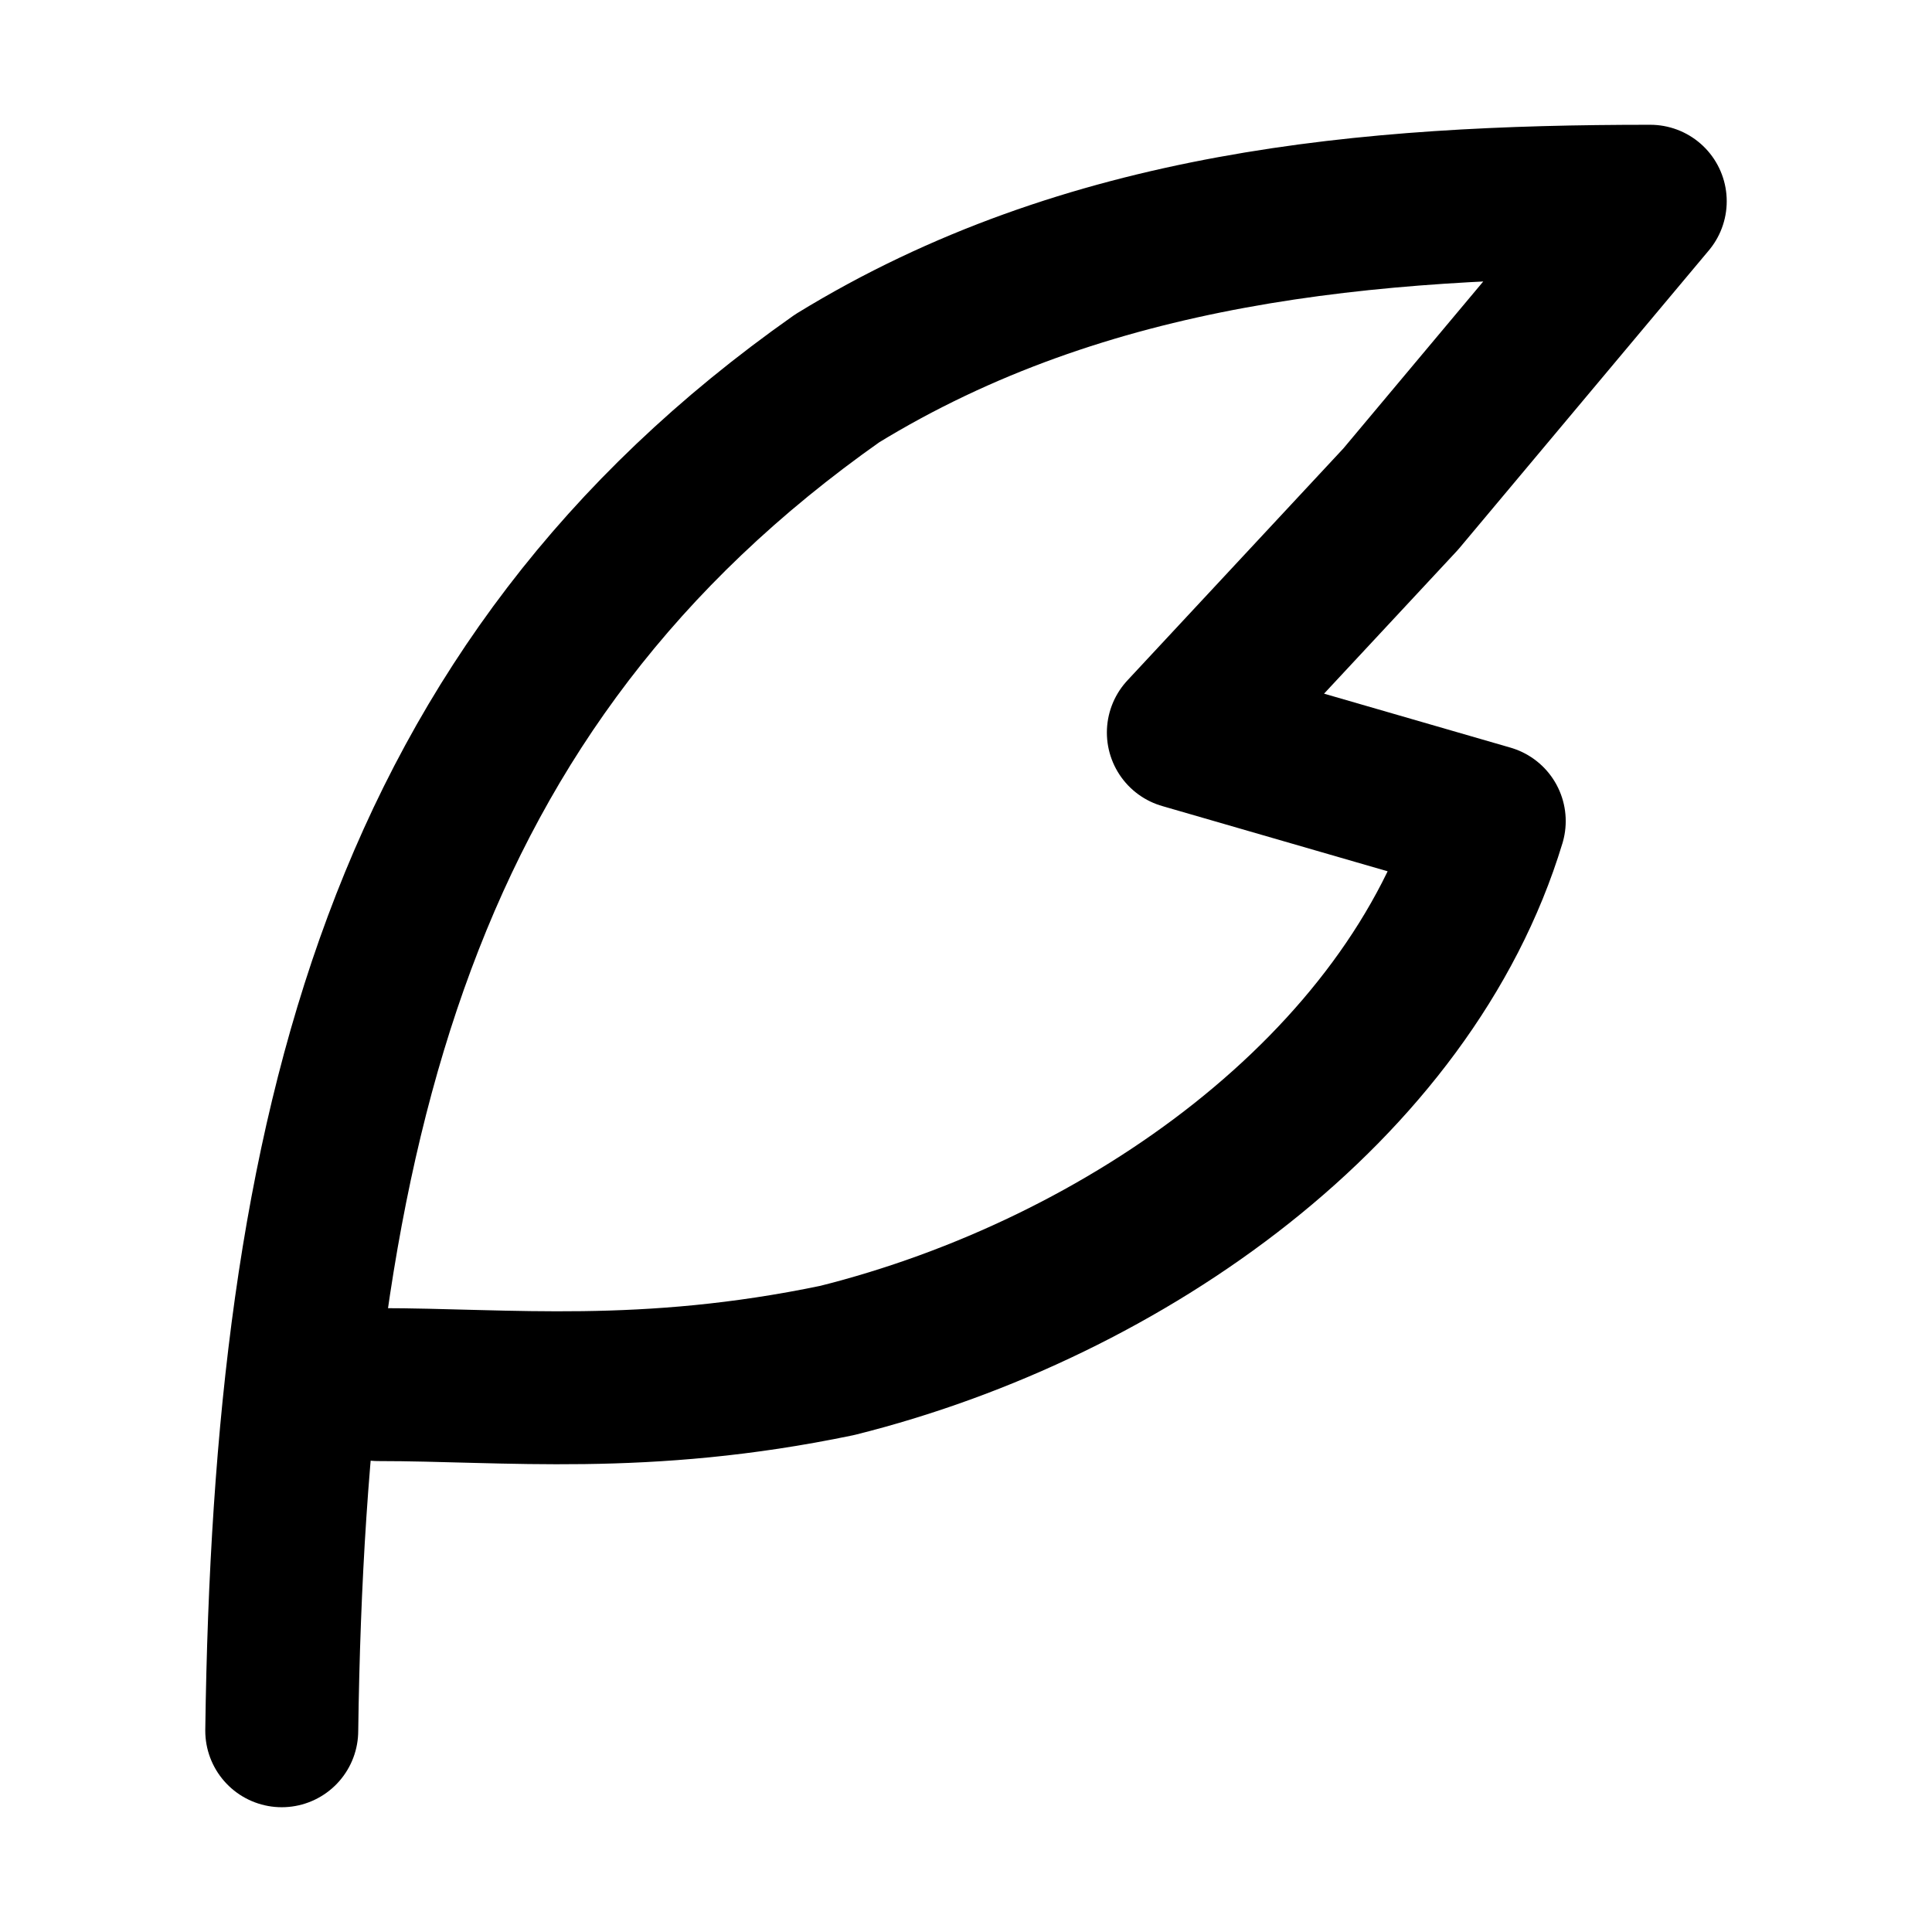
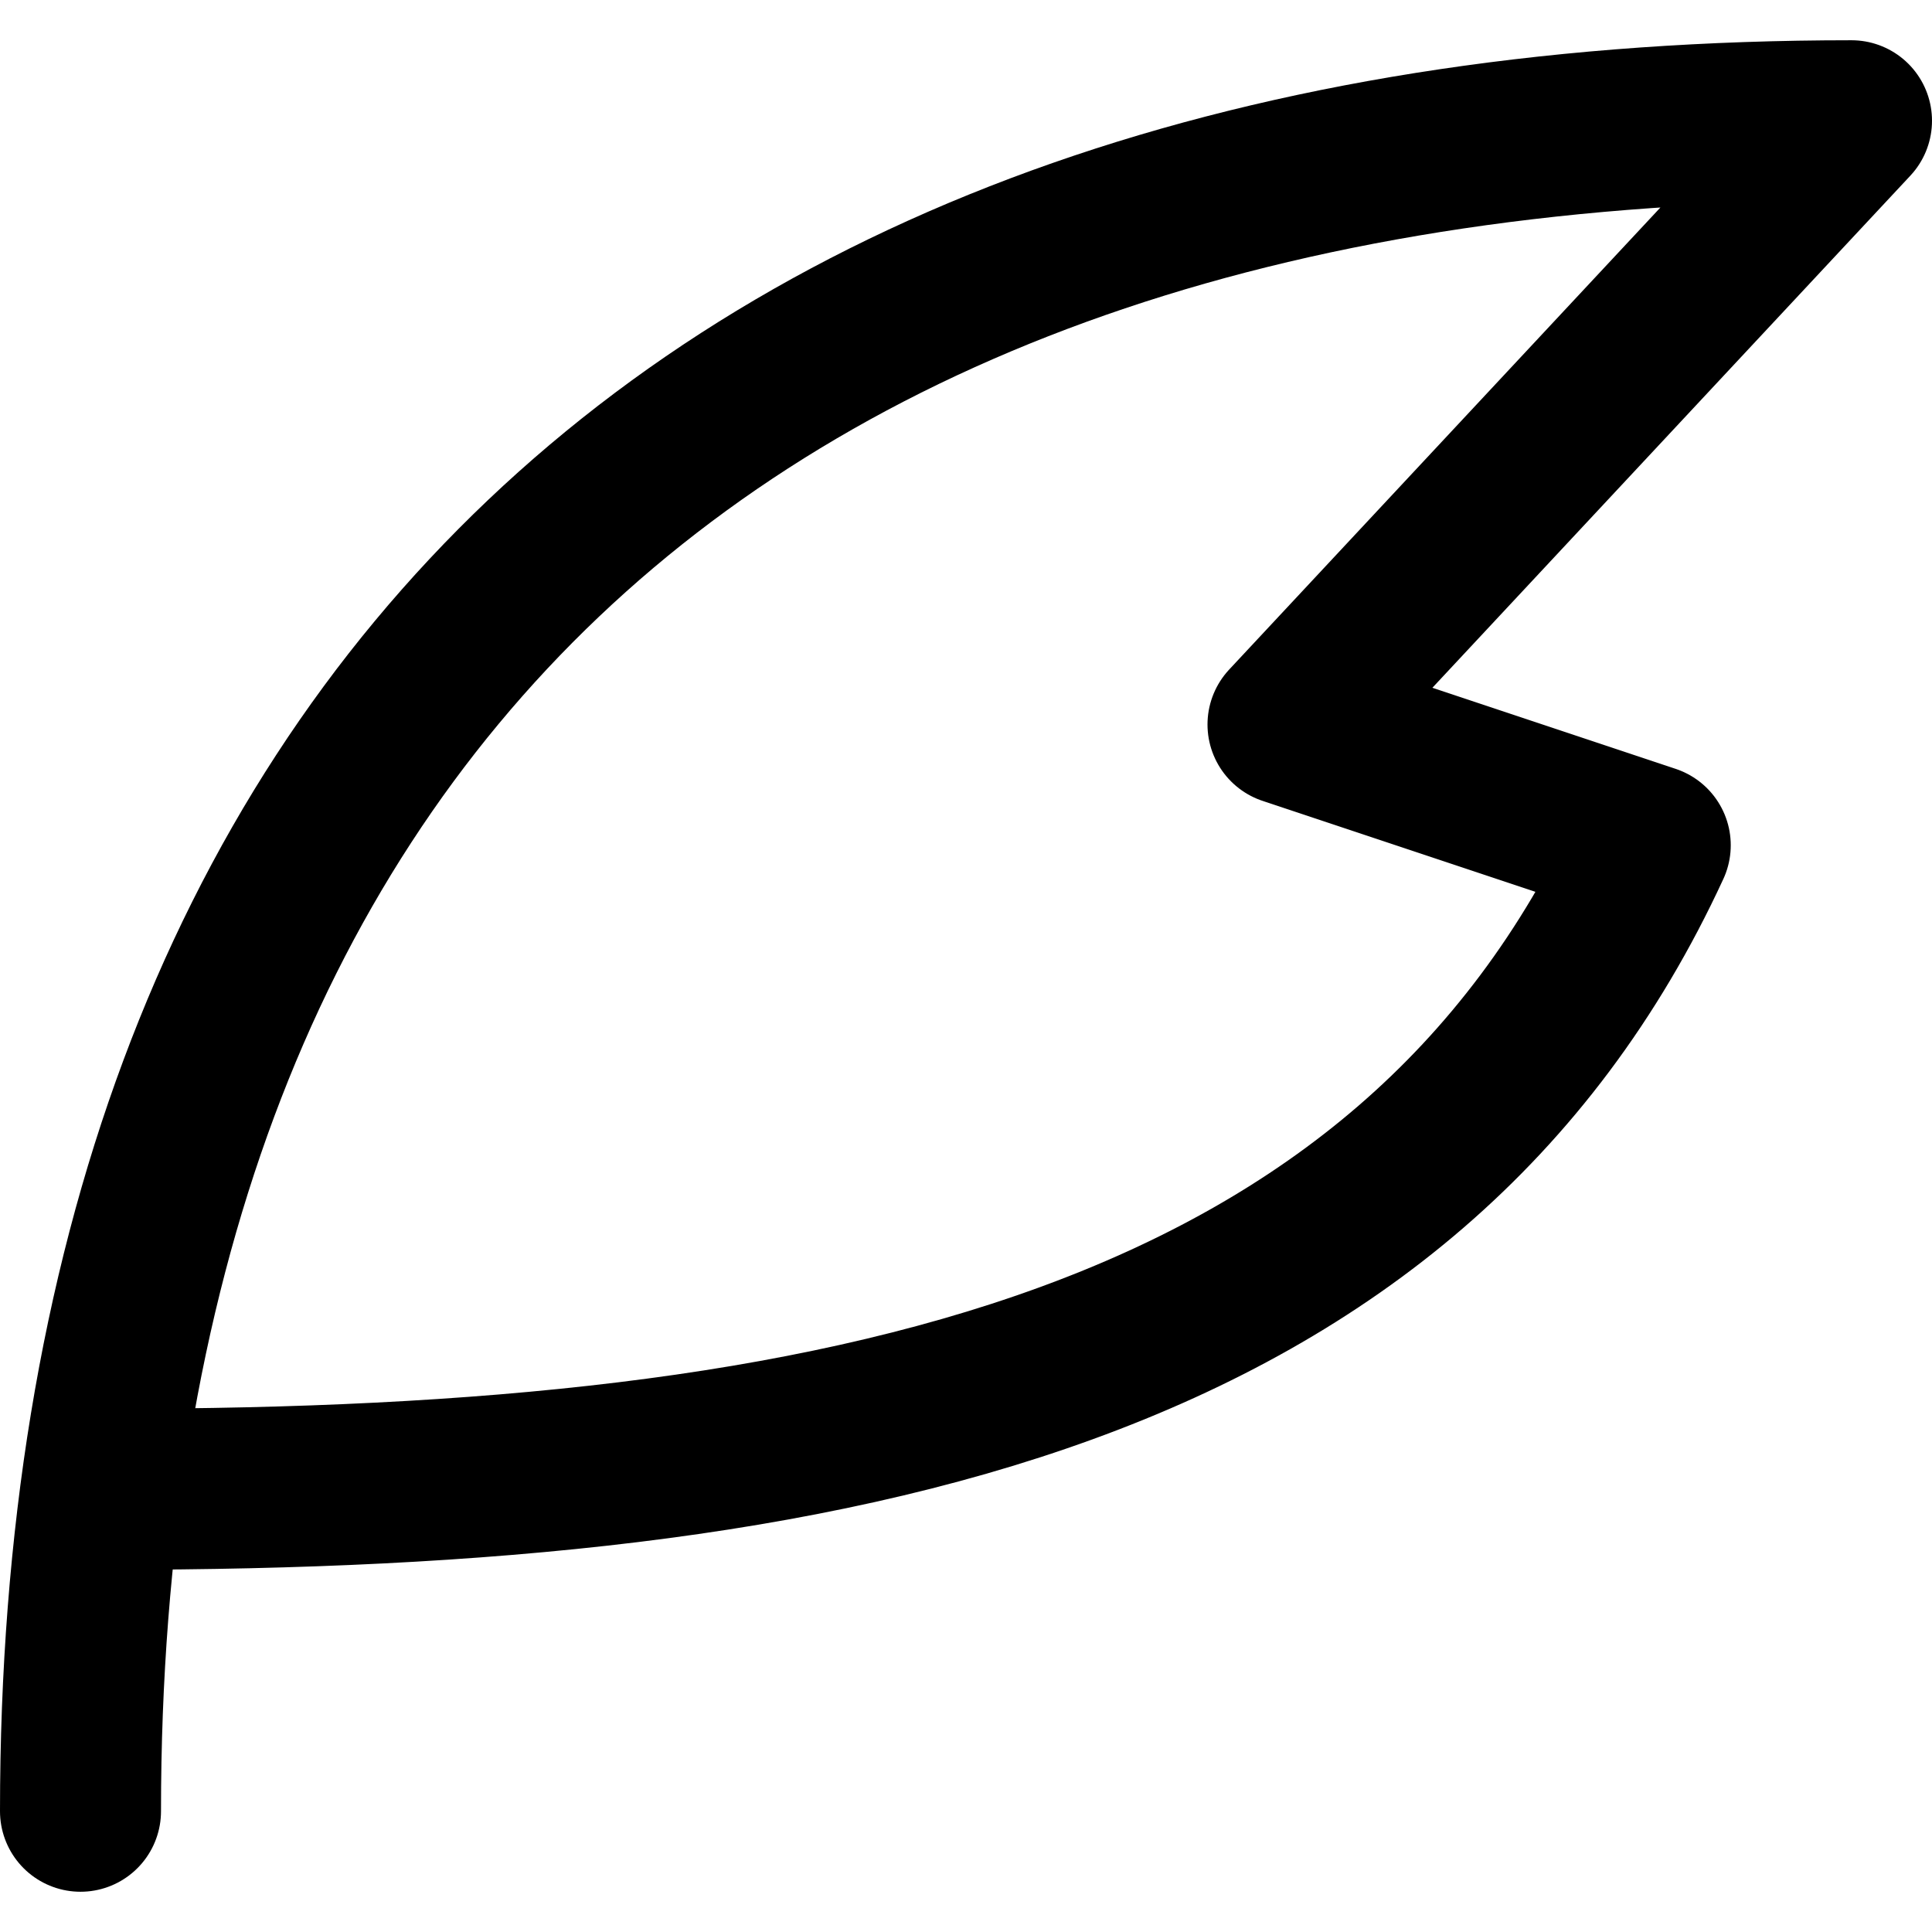
- <svg xmlns="http://www.w3.org/2000/svg" width="24" height="24" viewBox="0 0 24 24" fill="none" stroke="currentColor" stroke-width="1.9" stroke-linecap="round" stroke-linejoin="round">
-   <path d="M3.5 21.5C3.6 14 5 8.5 10.4 4.7 13.5 2.8 17 2.5 20.5 2.5L17.4 6.2 14.7 9.1 18.5 10.2C17.5 13.5 14 16 10.4 16.9 8 17.4 6.3 17.2 4.7 17.2" />
+ <svg xmlns="http://www.w3.org/2000/svg" width="24" height="24" viewBox="0 0 24 24" fill="none" stroke="currentColor" stroke-width="2" stroke-linecap="round" stroke-linejoin="round">
+   <path d="M1 22.5 C1 9 9 1.5 23 1.5 L16 9 L20.5 10.5 C17.5 17 10.5 18.5 1.4 18.5" />
</svg>
